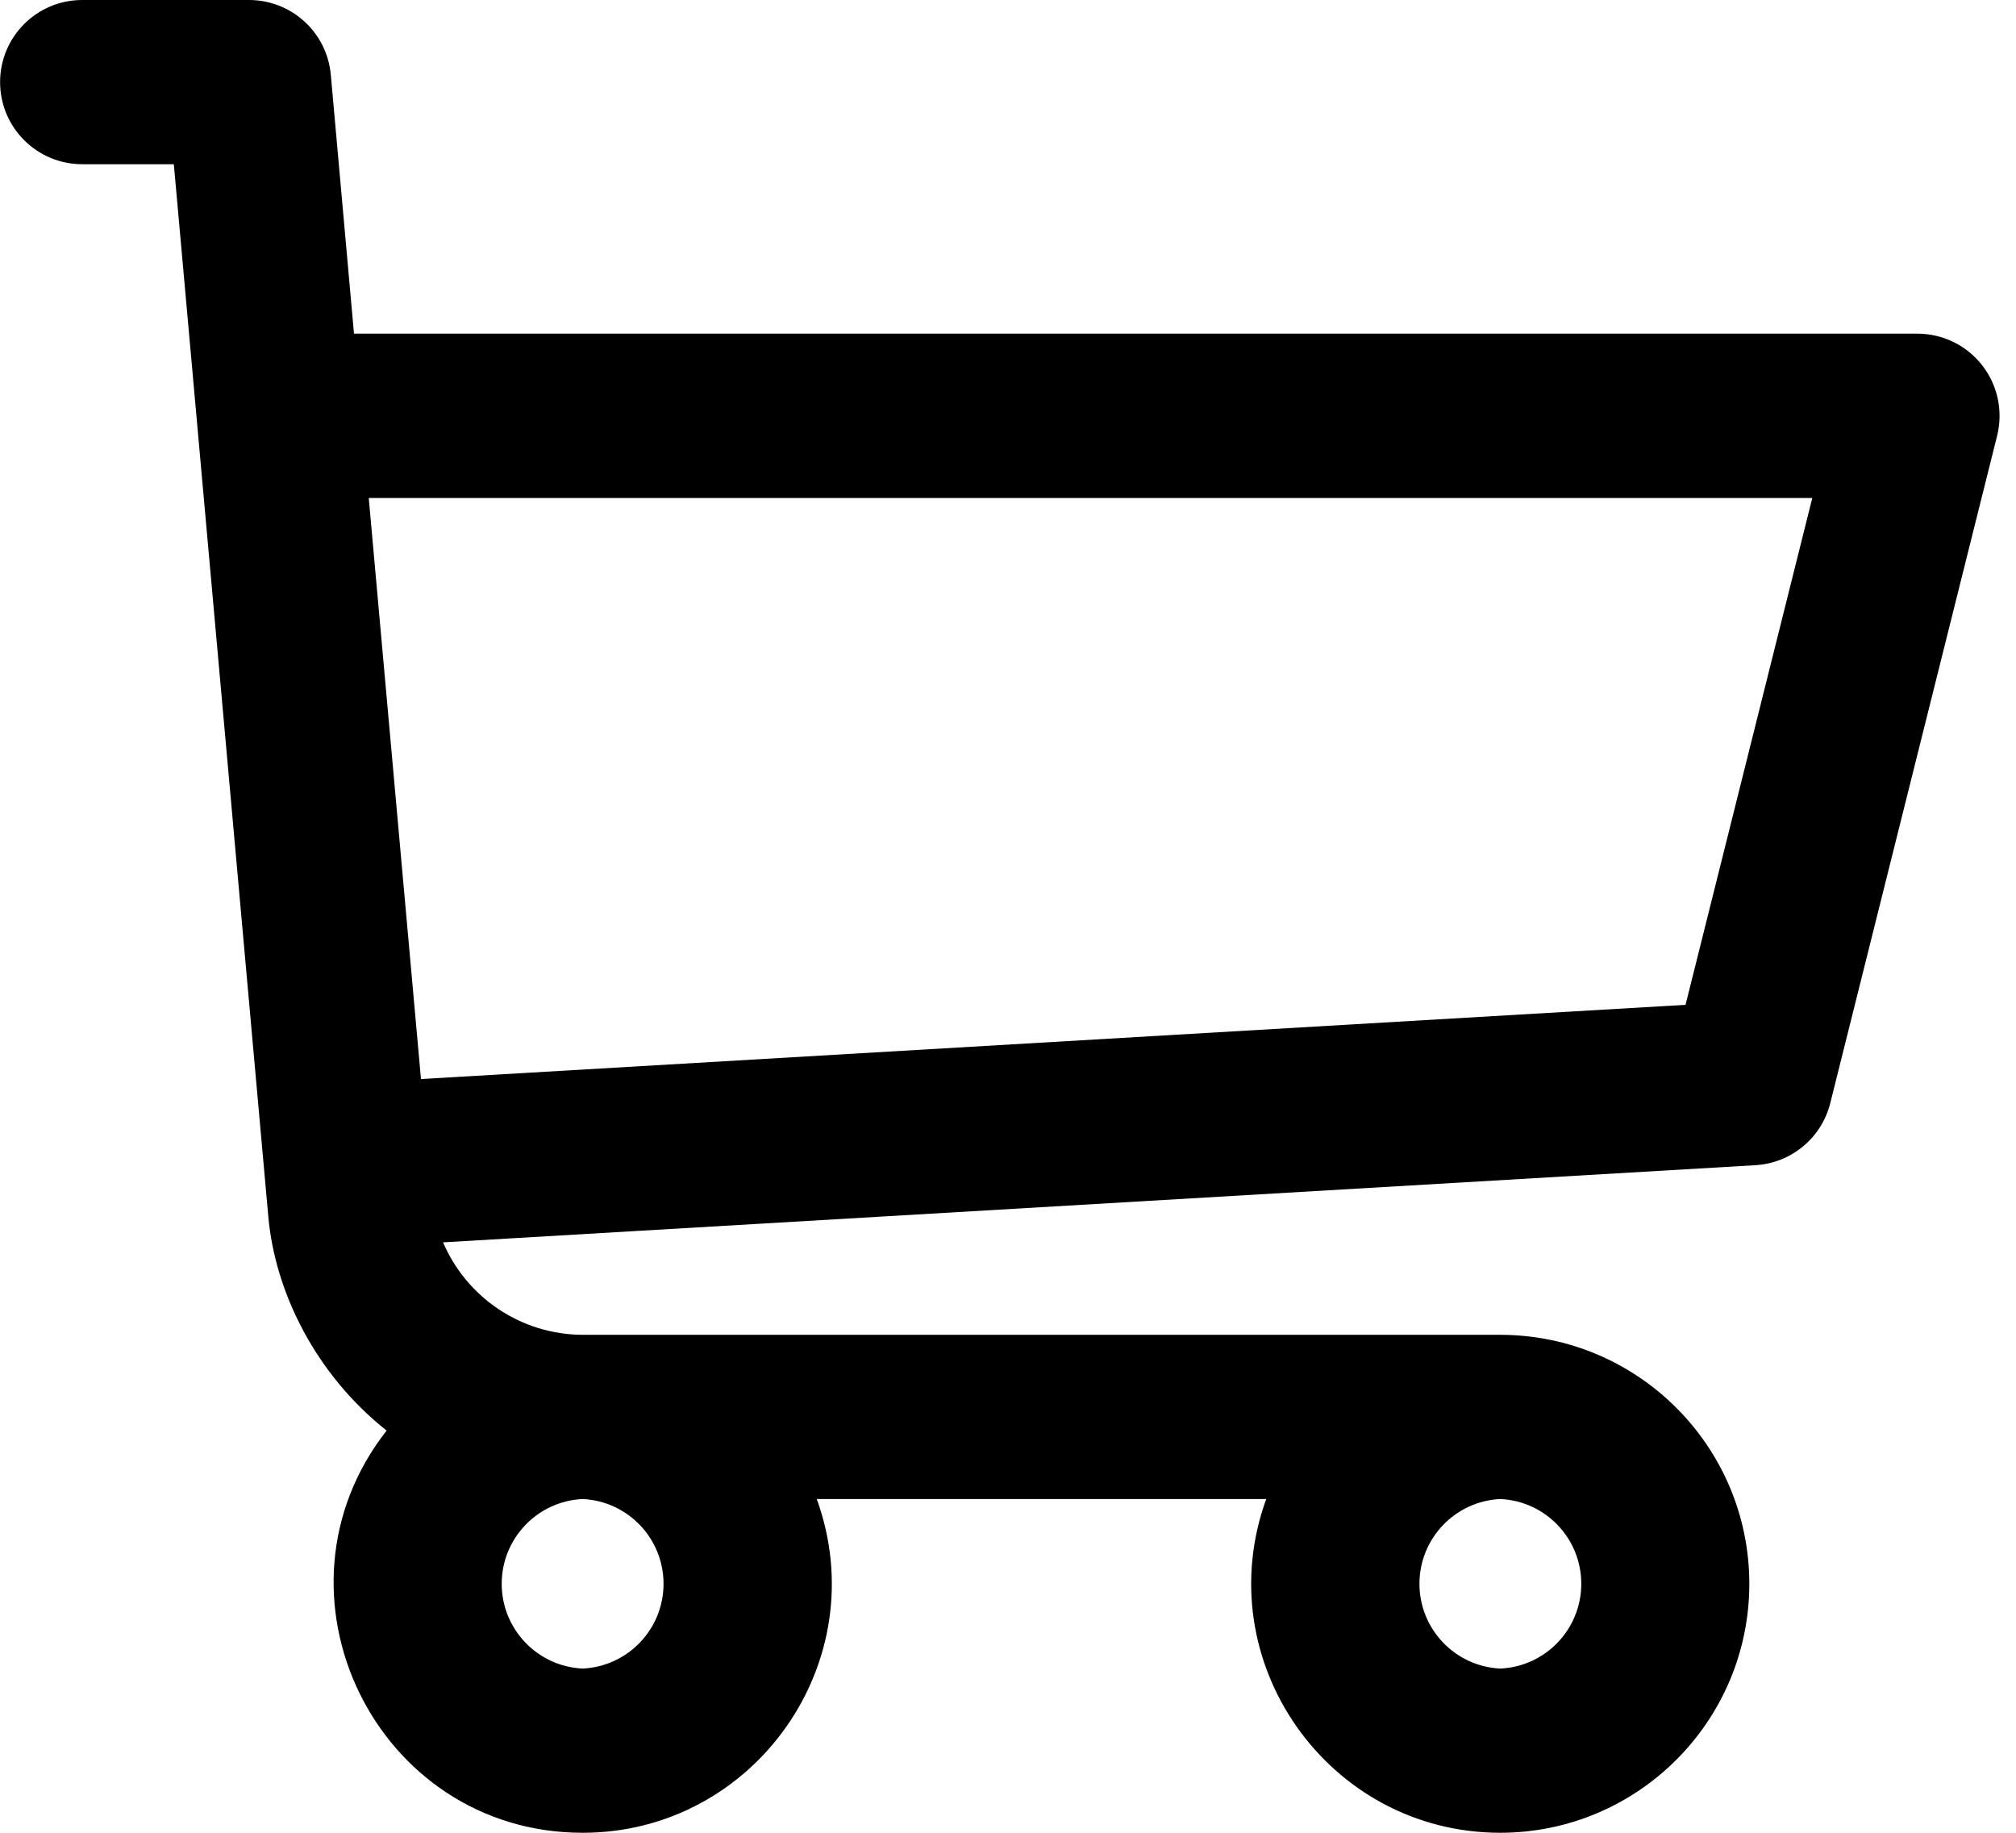
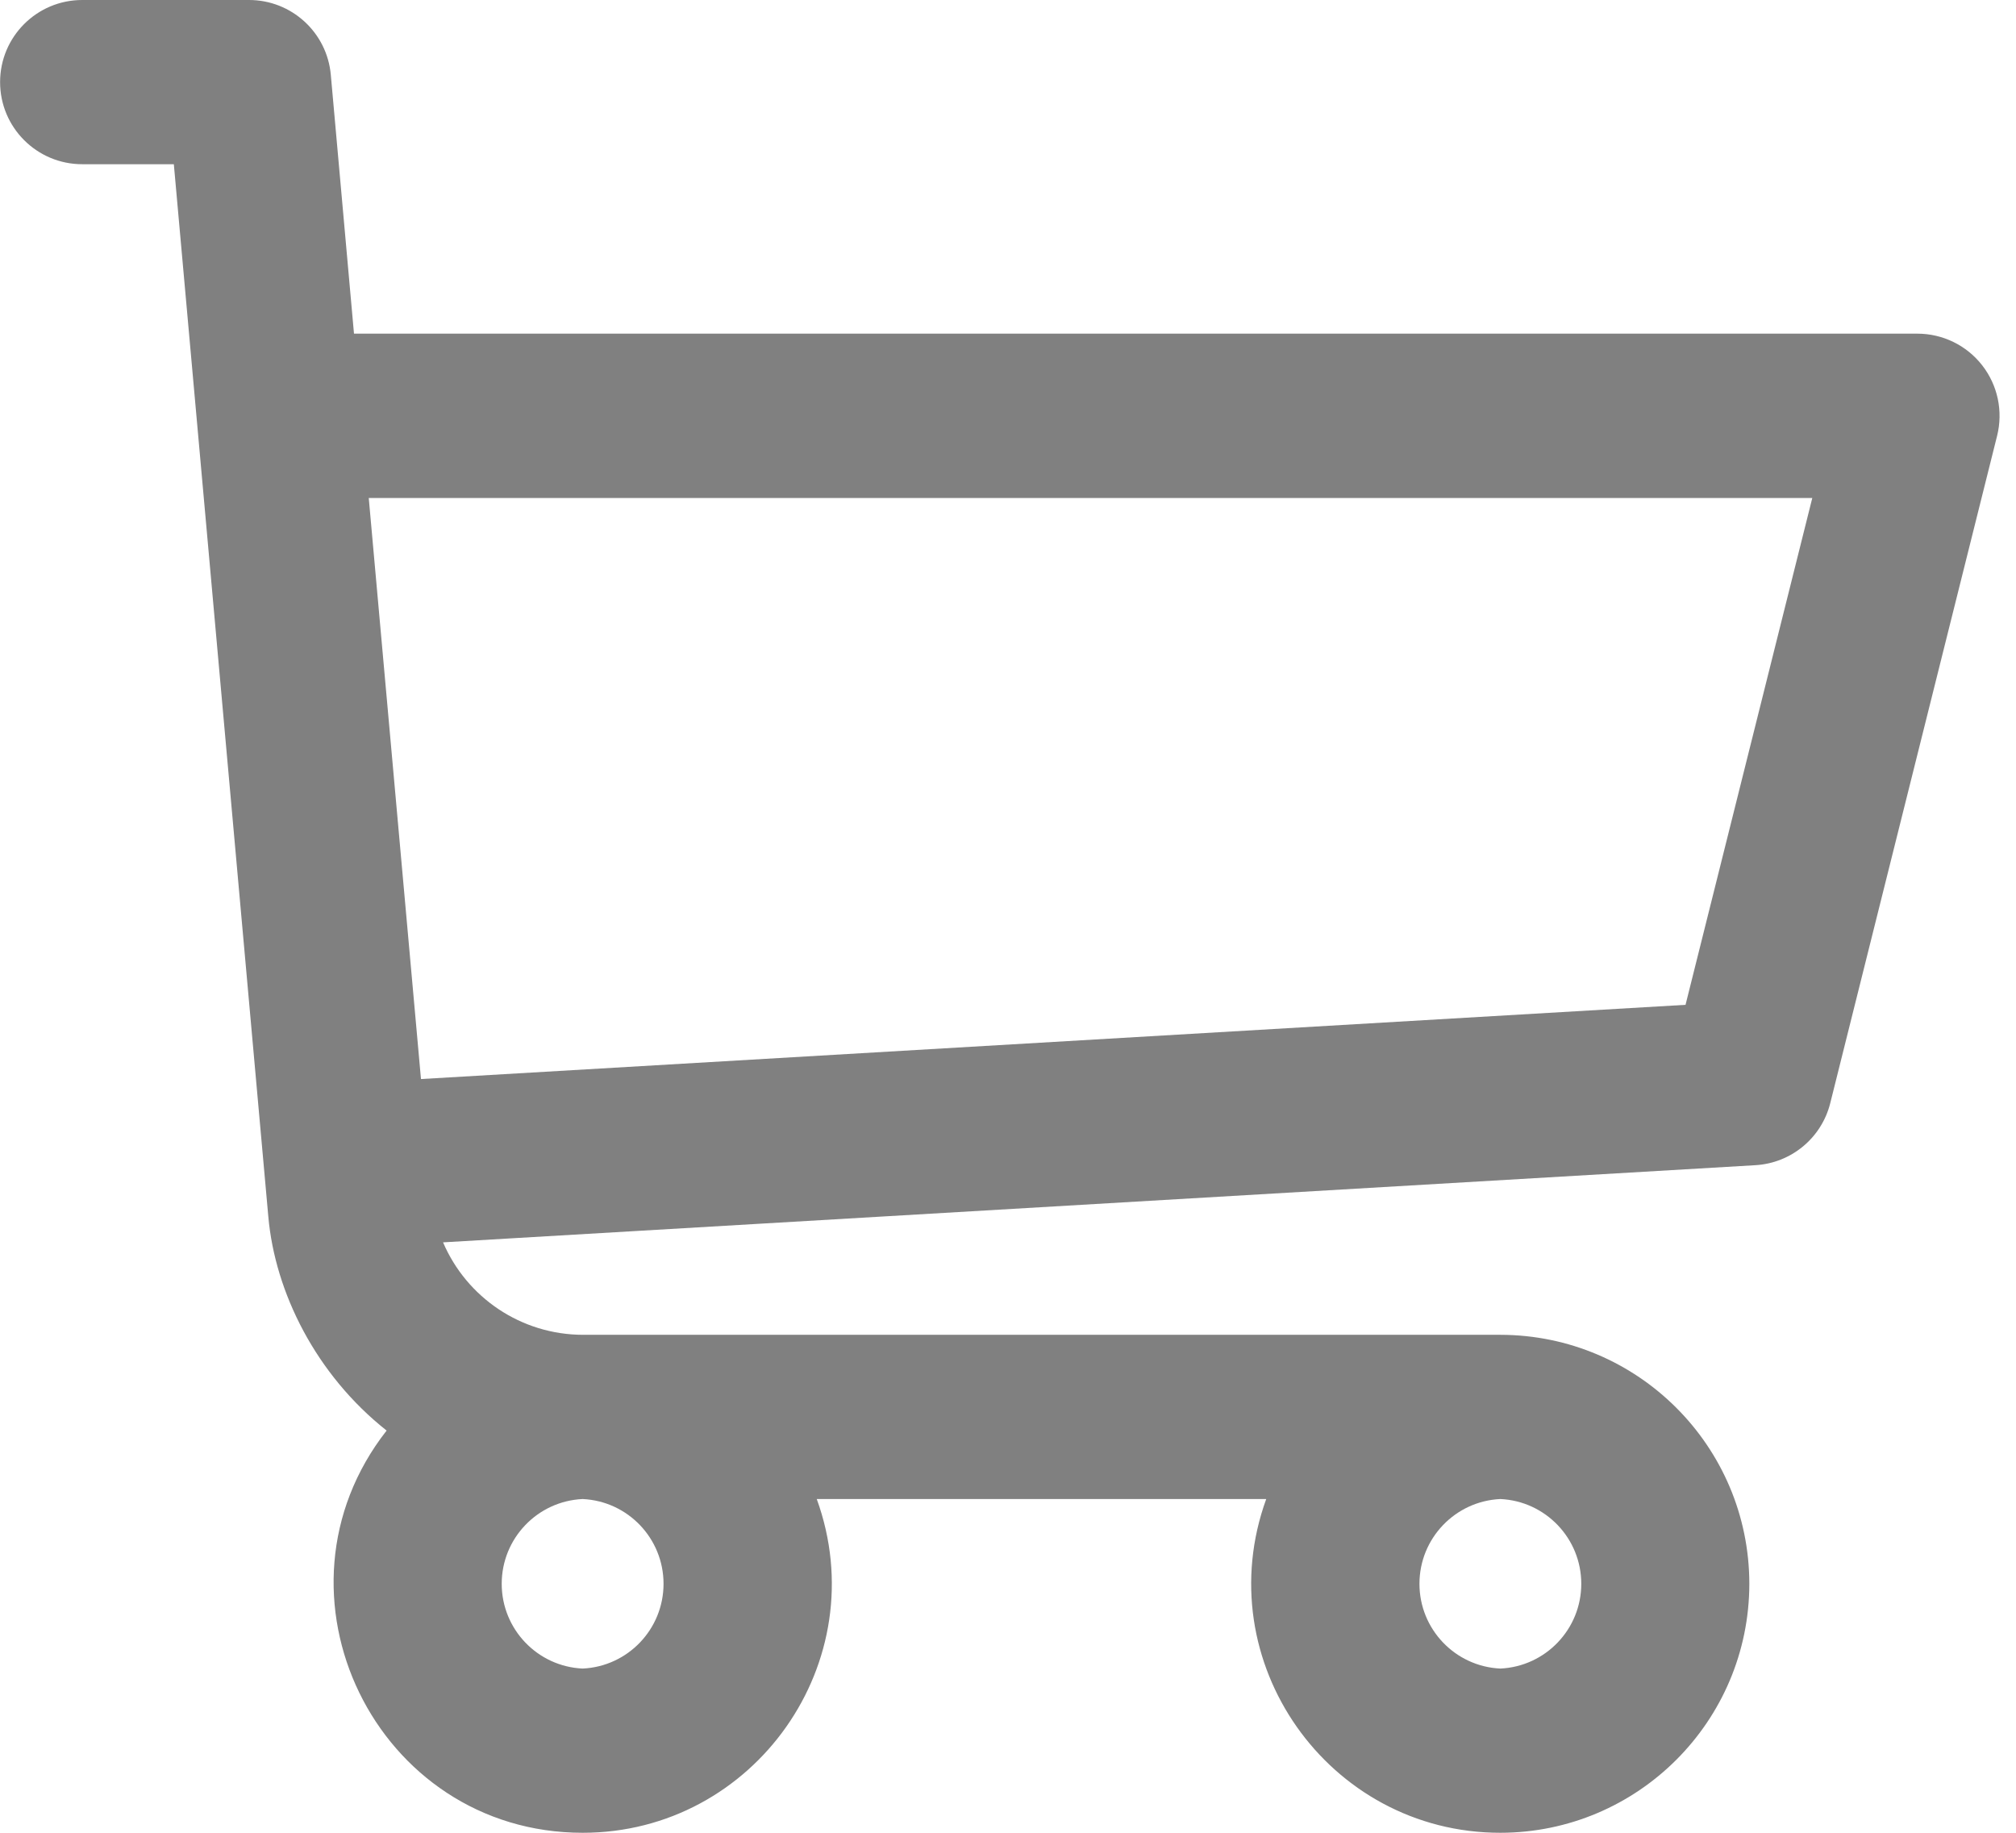
<svg xmlns="http://www.w3.org/2000/svg" width="22" height="20">
-   <path d="M20.925 3.641H3.863L3.61.816A.896.896 0 0 0 2.717 0H.897a.896.896 0 1 0 0 1.792h1l1.031 11.483c.073.828.52 1.726 1.291 2.336C2.83 17.385 4.099 20 6.359 20c1.875 0 3.197-1.87 2.554-3.642h4.905c-.642 1.77.677 3.642 2.555 3.642a2.72 2.72 0 0 0 2.717-2.717 2.72 2.72 0 0 0-2.717-2.717H6.365c-.681 0-1.274-.41-1.53-1.009l14.321-.842a.896.896 0 0 0 .817-.677l1.821-7.283a.897.897 0 0 0-.87-1.114ZM6.358 18.208a.926.926 0 0 1 0-1.85.926.926 0 0 1 0 1.85Zm10.015 0a.926.926 0 0 1 0-1.85.926.926 0 0 1 0 1.85Zm2.021-7.243-13.8.81-.57-6.341h15.753l-1.383 5.53Z" fill="#000000" fill-rule="nonzero" />
+   <path d="M20.925 3.641H3.863L3.61.816A.896.896 0 0 0 2.717 0H.897a.896.896 0 1 0 0 1.792h1l1.031 11.483c.073.828.52 1.726 1.291 2.336C2.83 17.385 4.099 20 6.359 20c1.875 0 3.197-1.87 2.554-3.642h4.905c-.642 1.77.677 3.642 2.555 3.642a2.72 2.72 0 0 0 2.717-2.717 2.72 2.72 0 0 0-2.717-2.717H6.365c-.681 0-1.274-.41-1.53-1.009l14.321-.842a.896.896 0 0 0 .817-.677l1.821-7.283a.897.897 0 0 0-.87-1.114ZM6.358 18.208a.926.926 0 0 1 0-1.85.926.926 0 0 1 0 1.85Zm10.015 0a.926.926 0 0 1 0-1.85.926.926 0 0 1 0 1.85Zm2.021-7.243-13.8.81-.57-6.341h15.753l-1.383 5.53Z" fill="#808080" fill-rule="nonzero" />
</svg>
